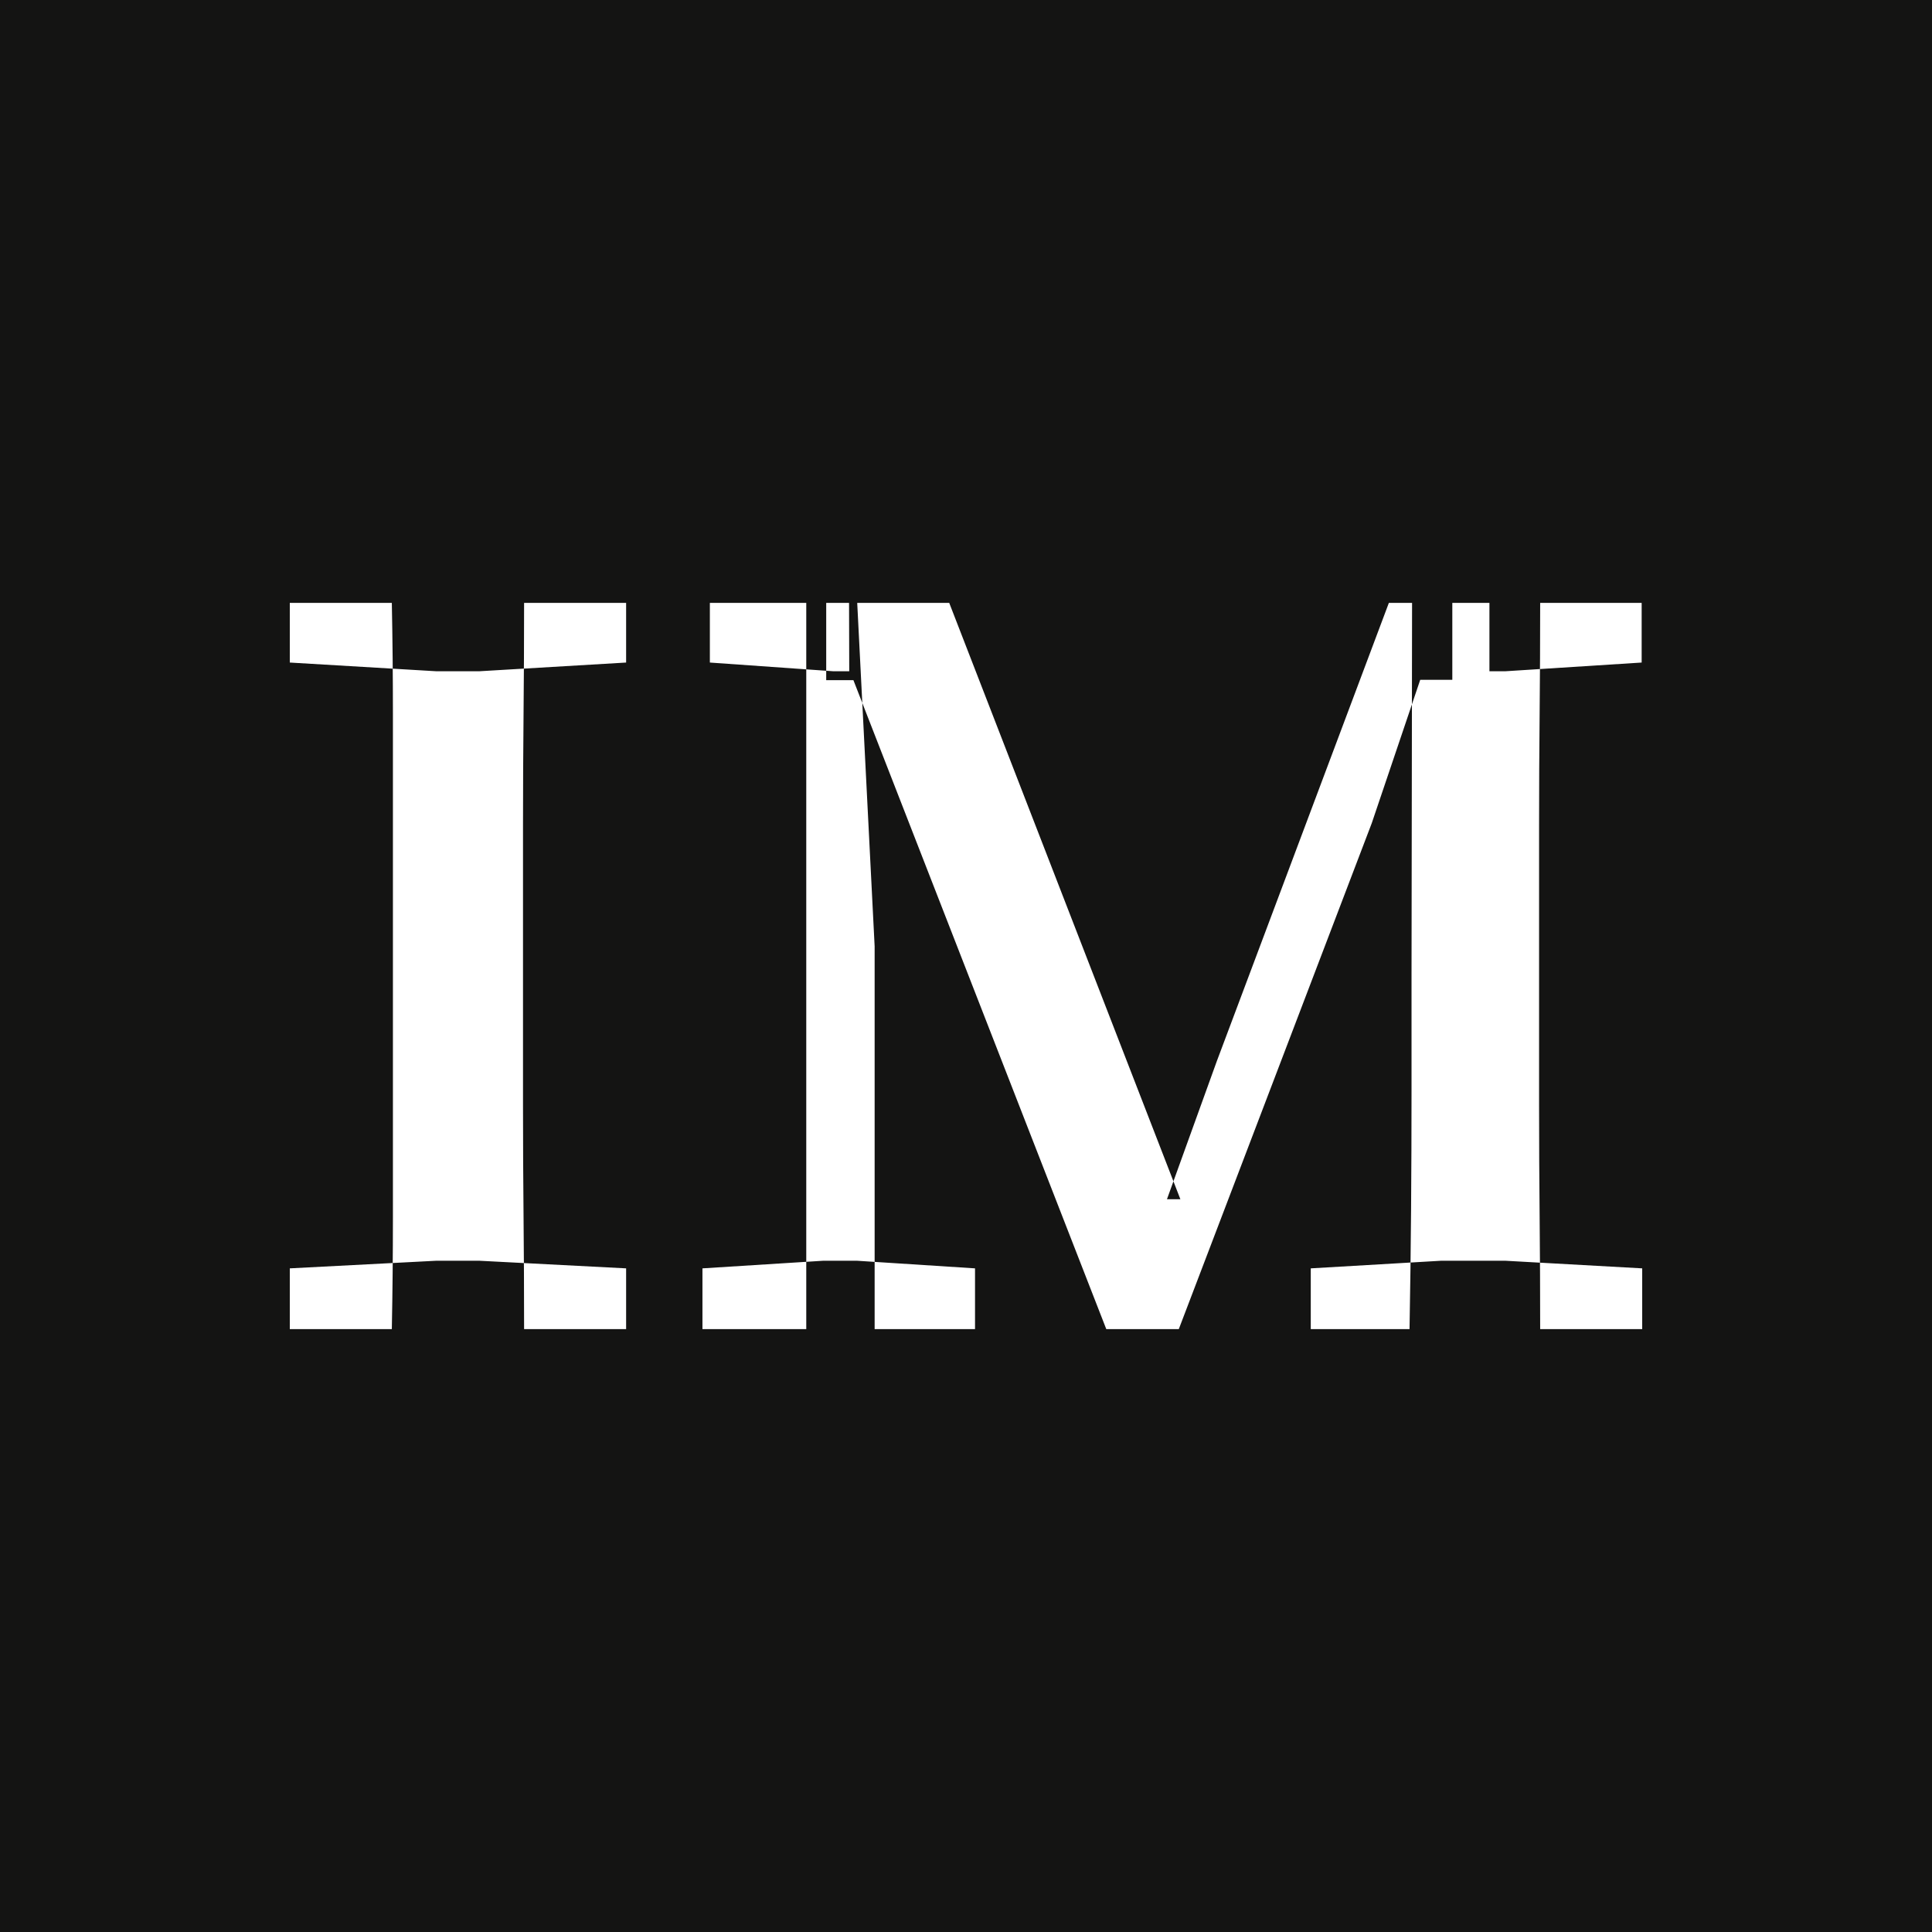
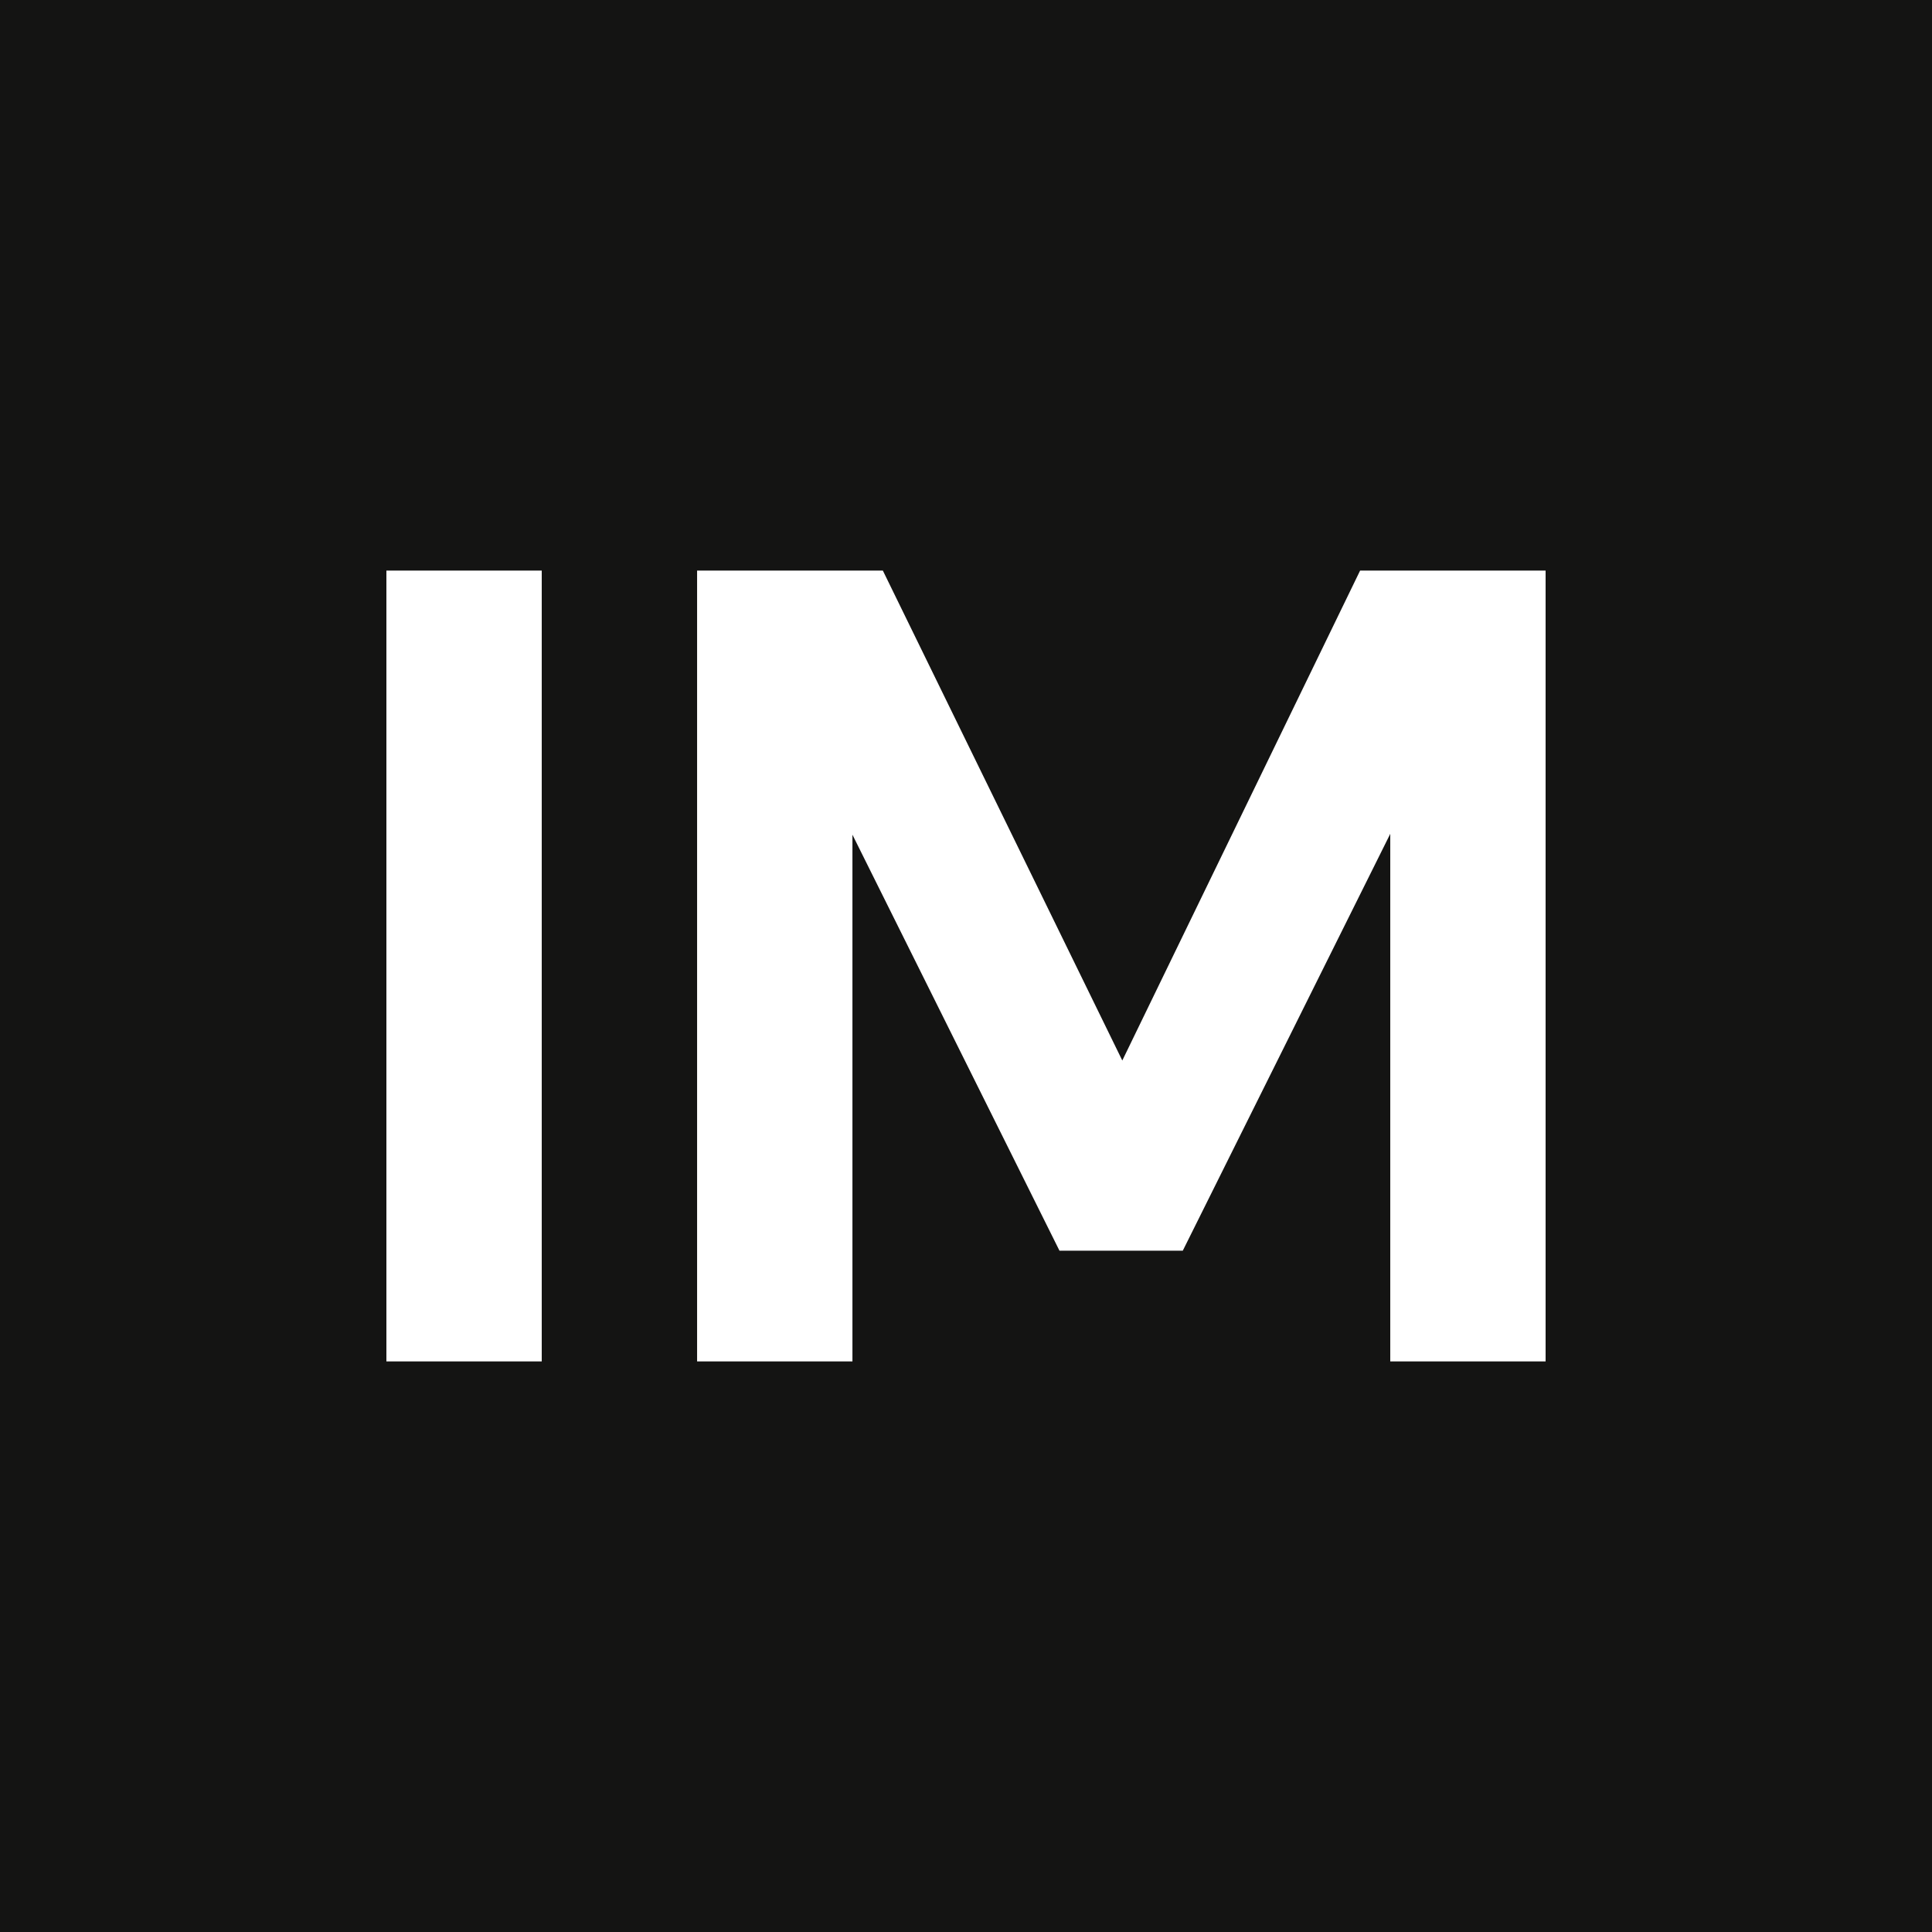
<svg xmlns="http://www.w3.org/2000/svg" viewBox="0 0 200 200" role="img" aria-label="Imbleau monogram">
-   <path aria-label="IM" fill="#141413" fill-rule="evenodd" d="M0 0H200V200H0Z M30 137.59V131.3L45.177 130.511H49.602L64.816 131.3V137.59ZM40.562 137.59Q40.675 131.77 40.675 126.006Q40.675 120.242 40.675 114.423Q40.675 108.603 40.675 102.798V97.089Q40.675 91.397 40.675 85.573Q40.675 79.75 40.675 73.926Q40.675 68.103 40.562 62.41H54.254Q54.254 68.103 54.198 73.866Q54.142 79.63 54.142 85.45Q54.142 91.27 54.142 97.089V102.779Q54.142 108.491 54.142 114.371Q54.142 120.25 54.198 126.011Q54.254 131.773 54.254 137.59ZM30 68.587V62.41H64.816V68.587L49.602 69.489H45.177ZM72.717 137.59V131.3L85.229 130.511H88.702L100.934 131.3V137.59ZM73.485 68.587V62.41H87.894L87.913 69.489H86.279ZM83.464 137.59V62.41H88.739L90.542 97.958V137.59ZM114.522 137.59 88.345 70.41H85.529V62.41H98.263L122.193 124.146H120.803L125.972 109.831L143.775 62.41H150.343V70.373H147.021L142.003 85.216L122.028 137.59ZM135.69 137.59V131.3L149.199 130.511H155.819L170 131.3V137.59ZM145.914 137.59Q146.027 131.39 146.074 125.264Q146.121 119.139 146.121 113.004Q146.121 106.869 146.121 100.837L146.177 62.41H159.438Q159.438 68.121 159.382 73.889Q159.325 79.656 159.325 85.47Q159.325 91.284 159.325 97.089V102.798Q159.325 108.509 159.325 114.332Q159.325 120.156 159.382 125.961Q159.438 131.766 159.438 137.59ZM154.185 69.489V62.41H169.944V68.587L155.819 69.489Z" />
+   <path aria-label="IM" fill="#141413" fill-rule="evenodd" d="M0 0H200V200H0Z M40 140.934V59.066H56.081V140.934ZM72.163 140.934V59.066H91.392L116.18 109.784L140.798 59.066H160V140.934H143.919V86.318L122.44 129.473H109.678L88.244 86.408V140.934Z" />
</svg>
